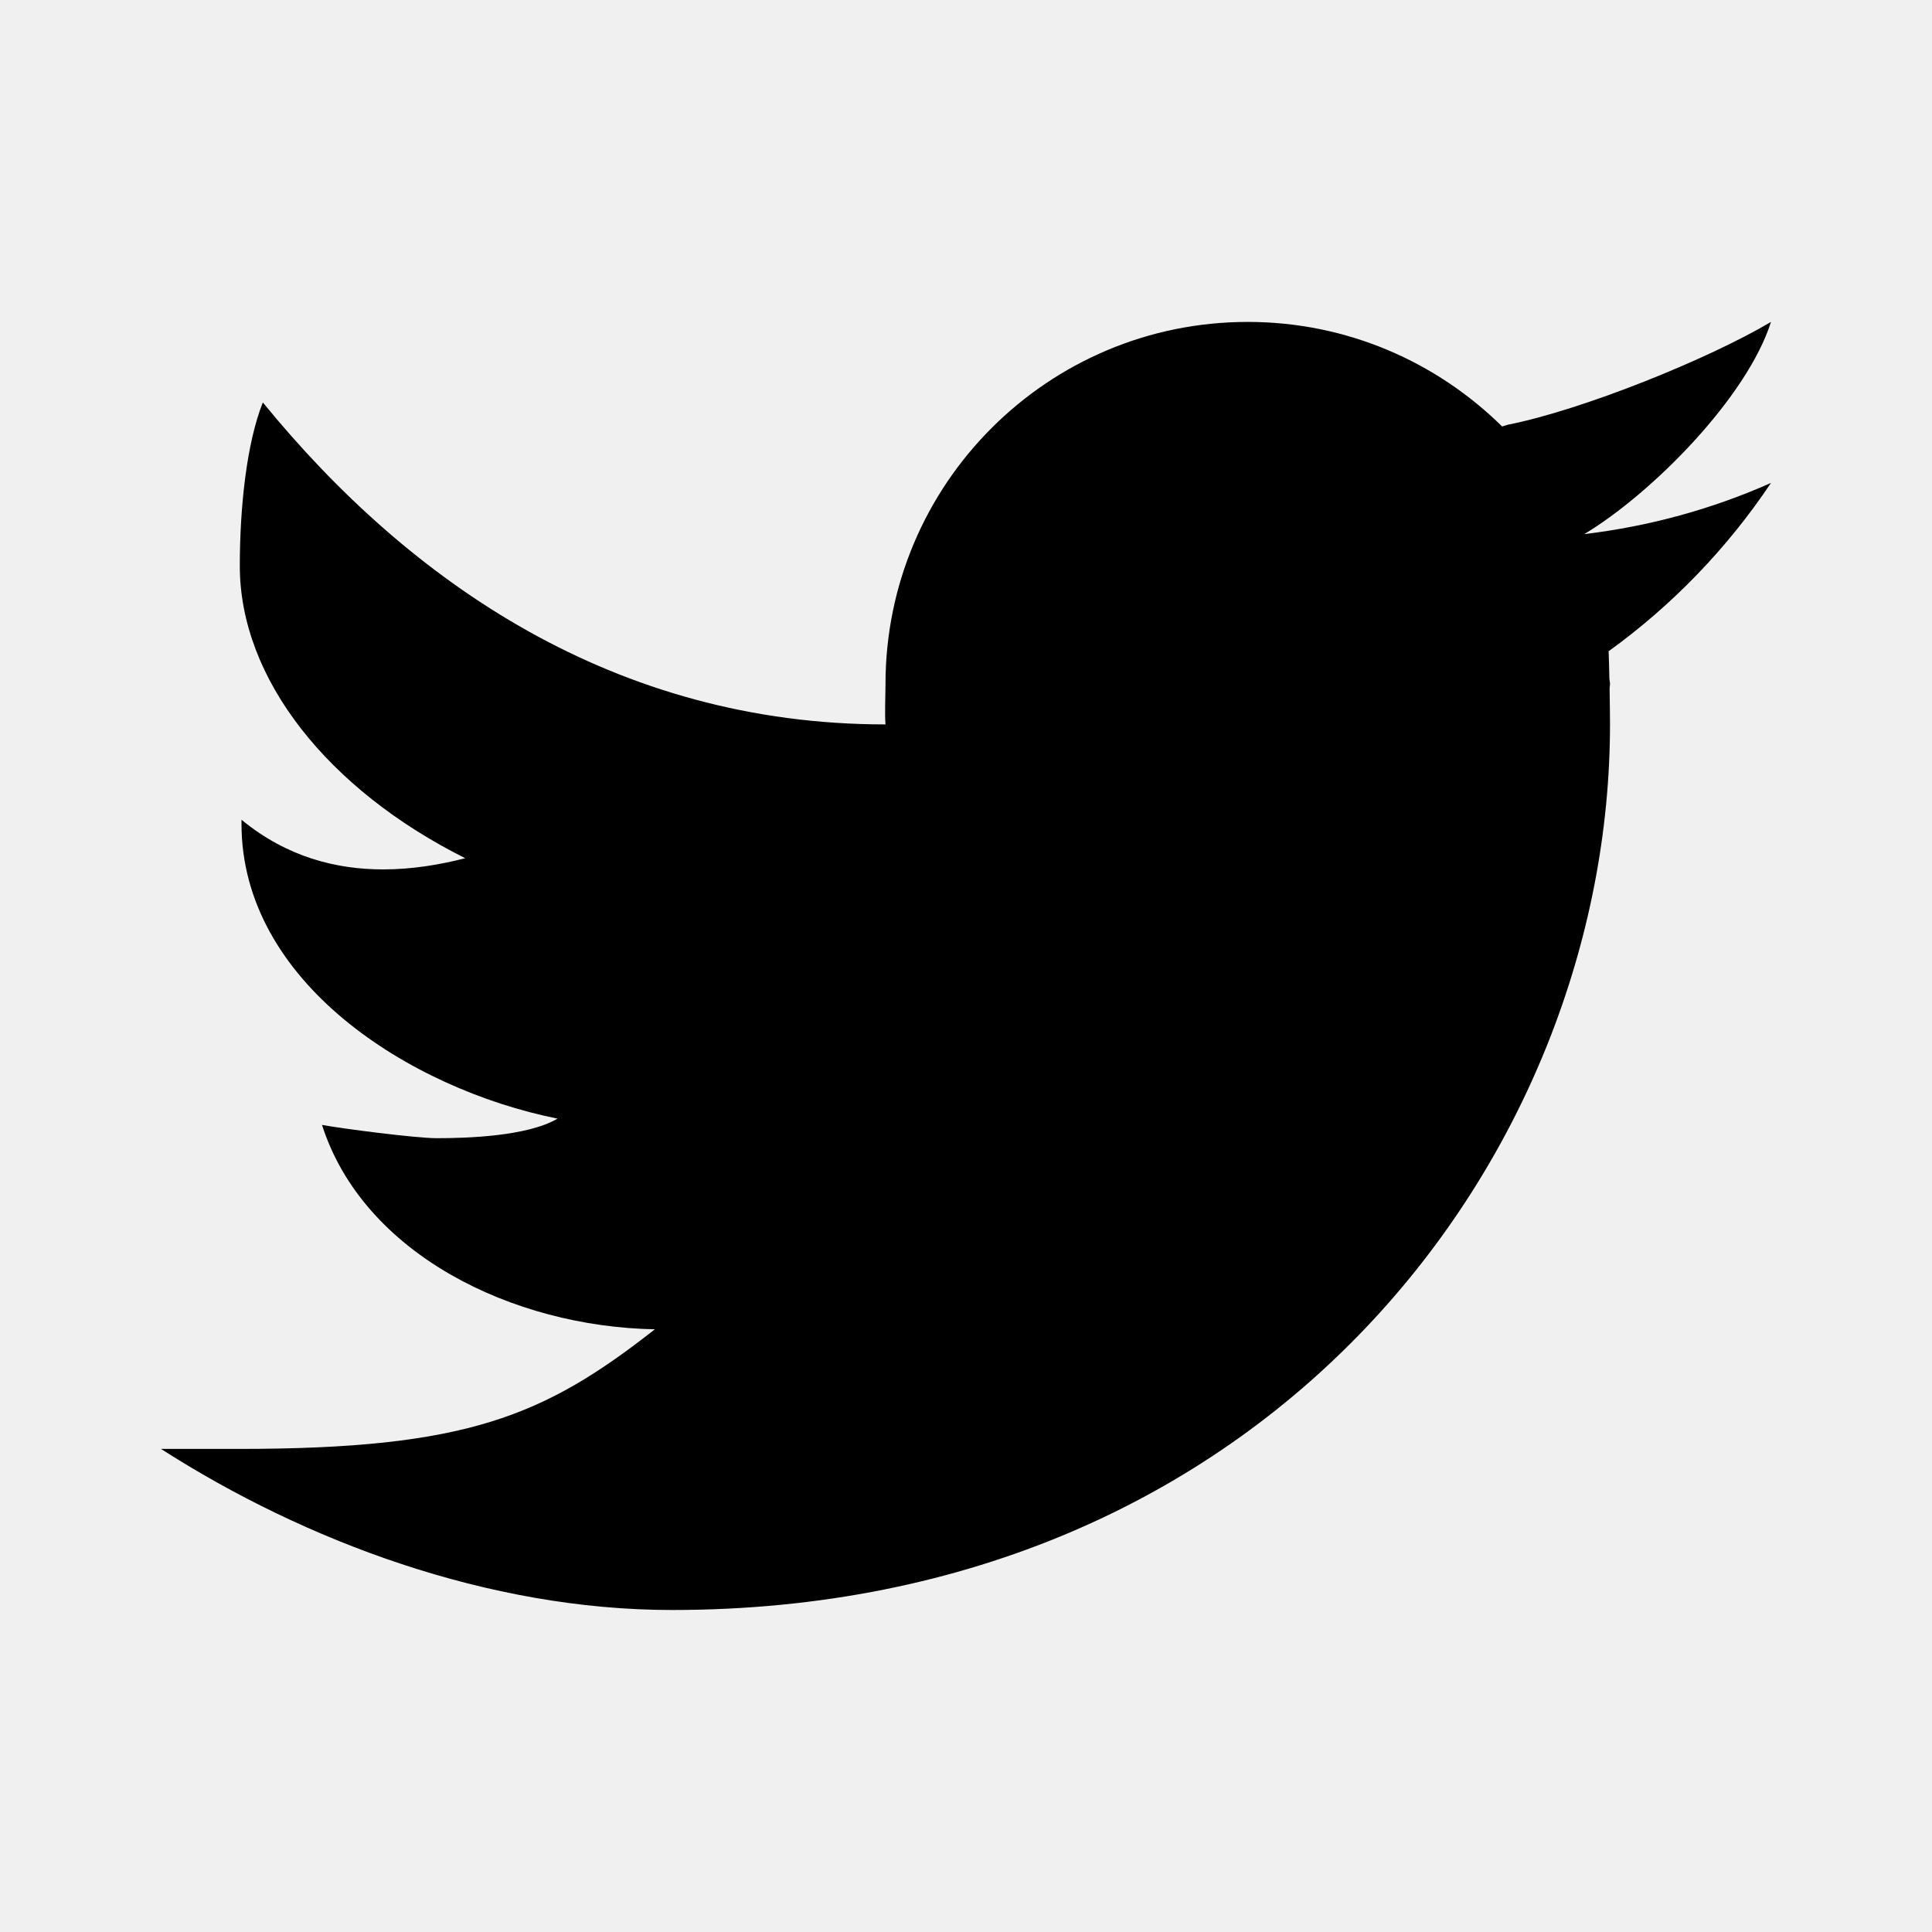
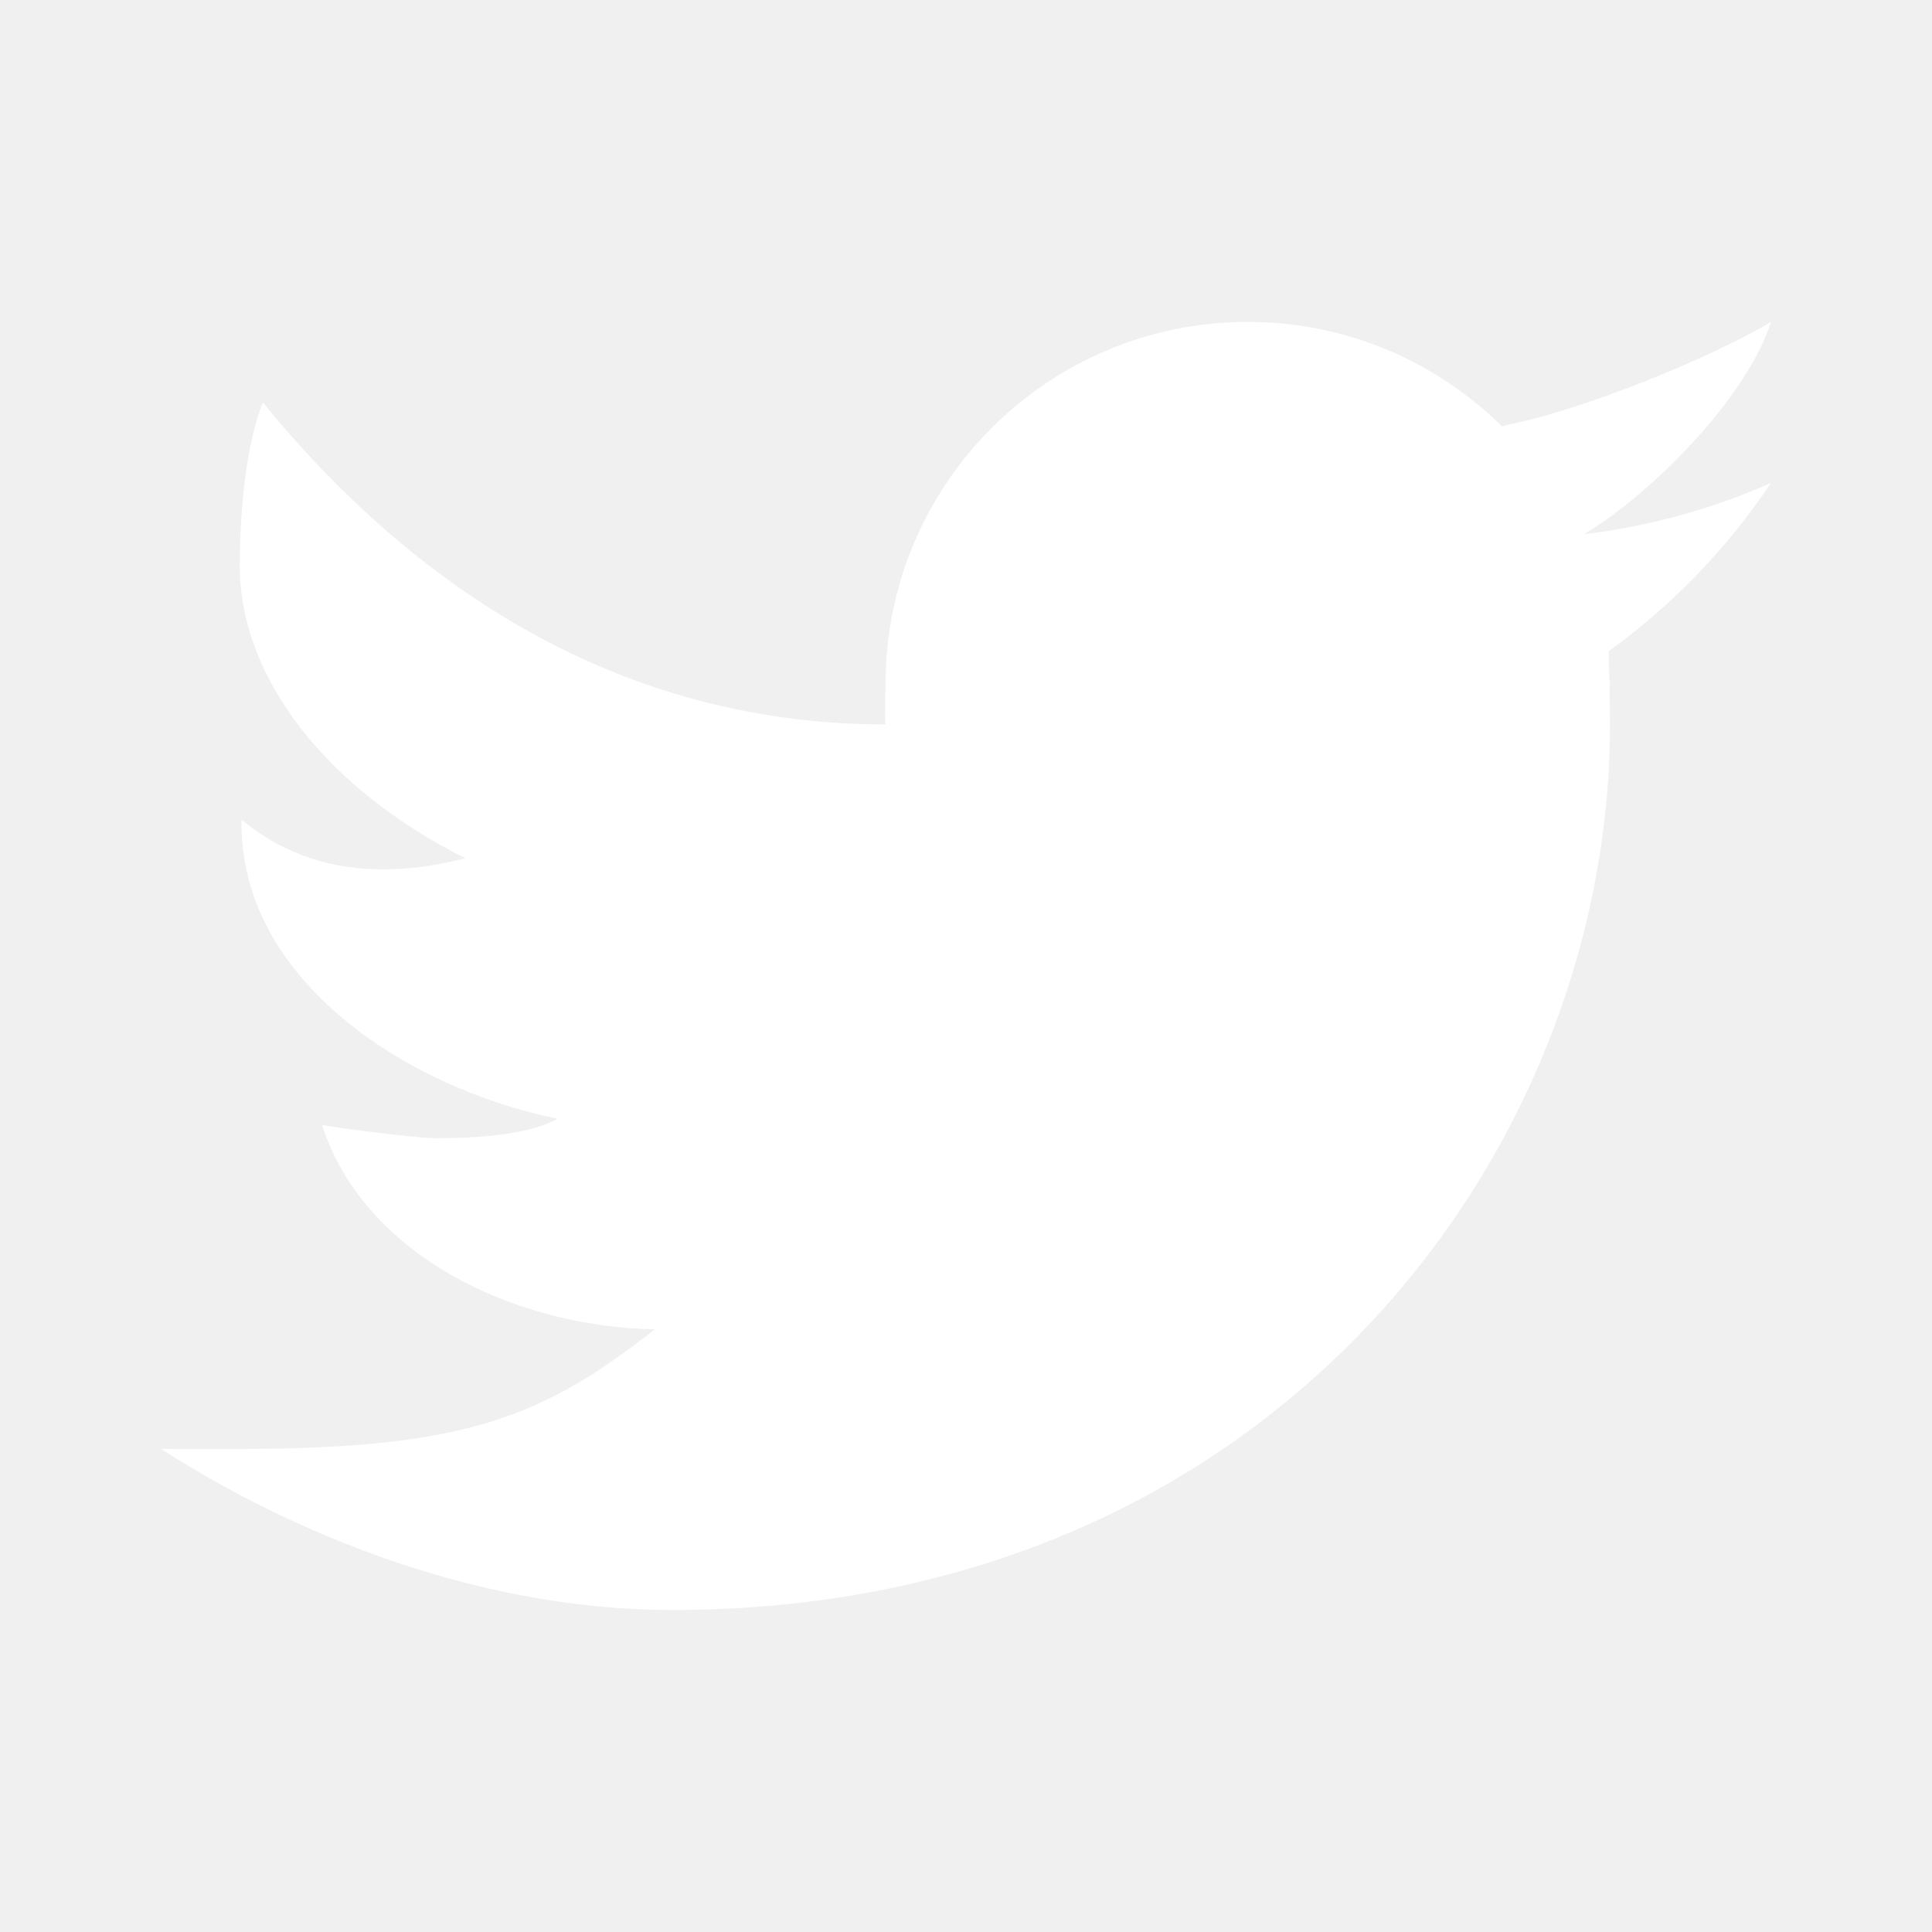
- <svg xmlns="http://www.w3.org/2000/svg" fill="#000000" viewBox="0 0 24 24" width="48px" height="48px">
+ <svg xmlns="http://www.w3.org/2000/svg" fill="#ffffff" viewBox="0 0 24 24" width="48px" height="48px">
  <path d="M22,3.999c-0.78,0.463-2.345,1.094-3.265,1.276c-0.027,0.007-0.049,0.016-0.075,0.023c-0.813-0.802-1.927-1.299-3.16-1.299 c-2.485,0-4.5,2.015-4.5,4.5c0,0.131-0.011,0.372,0,0.5c-3.353,0-5.905-1.756-7.735-4c-0.199,0.5-0.286,1.29-0.286,2.032 c0,1.401,1.095,2.777,2.8,3.63c-0.314,0.081-0.66,0.139-1.02,0.139c-0.581,0-1.196-0.153-1.759-0.617c0,0.017,0,0.033,0,0.051 c0,1.958,2.078,3.291,3.926,3.662c-0.375,0.221-1.131,0.243-1.5,0.243c-0.26,0-1.18-0.119-1.426-0.165 c0.514,1.605,2.368,2.507,4.135,2.539c-1.382,1.084-2.341,1.486-5.171,1.486H2C3.788,19.145,6.065,20,8.347,20 C15.777,20,20,14.337,20,8.999c0-0.086-0.002-0.266-0.005-0.447C19.995,8.534,20,8.517,20,8.499c0-0.027-0.008-0.053-0.008-0.08 c-0.003-0.136-0.006-0.263-0.009-0.329c0.79-0.57,1.475-1.281,2.017-2.091c-0.725,0.322-1.503,0.538-2.32,0.636 C20.514,6.135,21.699,4.943,22,3.999z" />
</svg>
